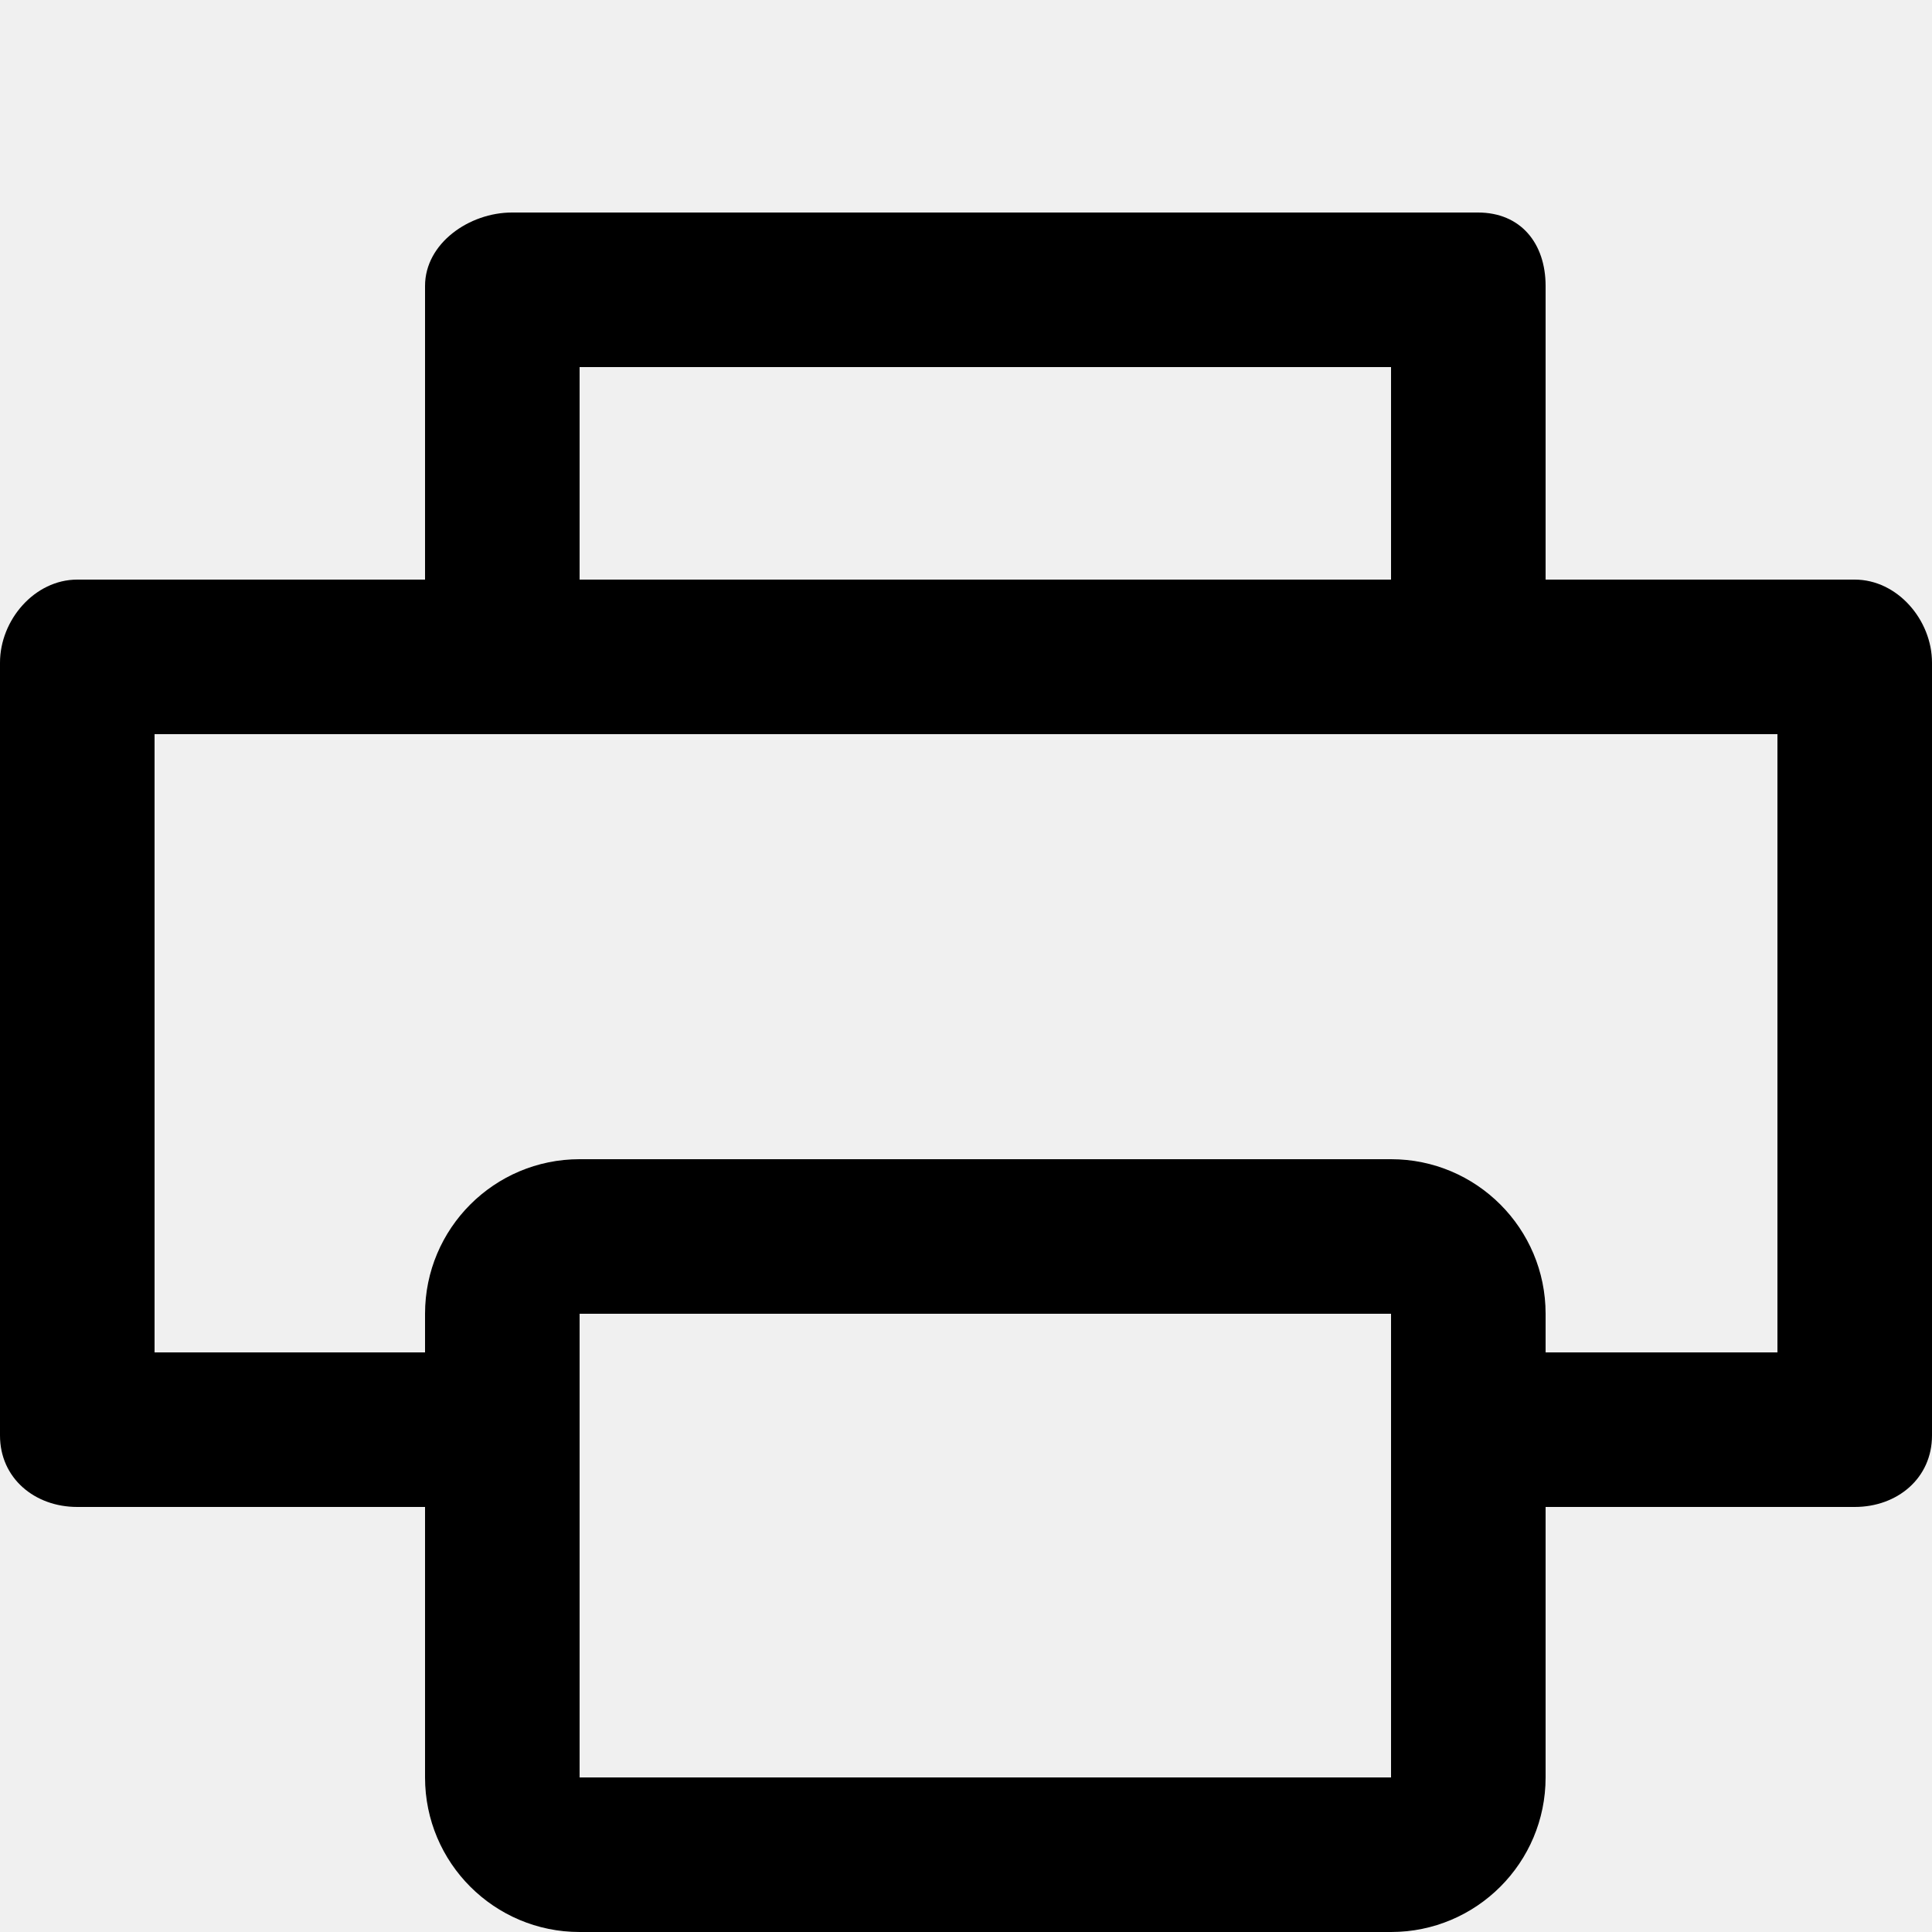
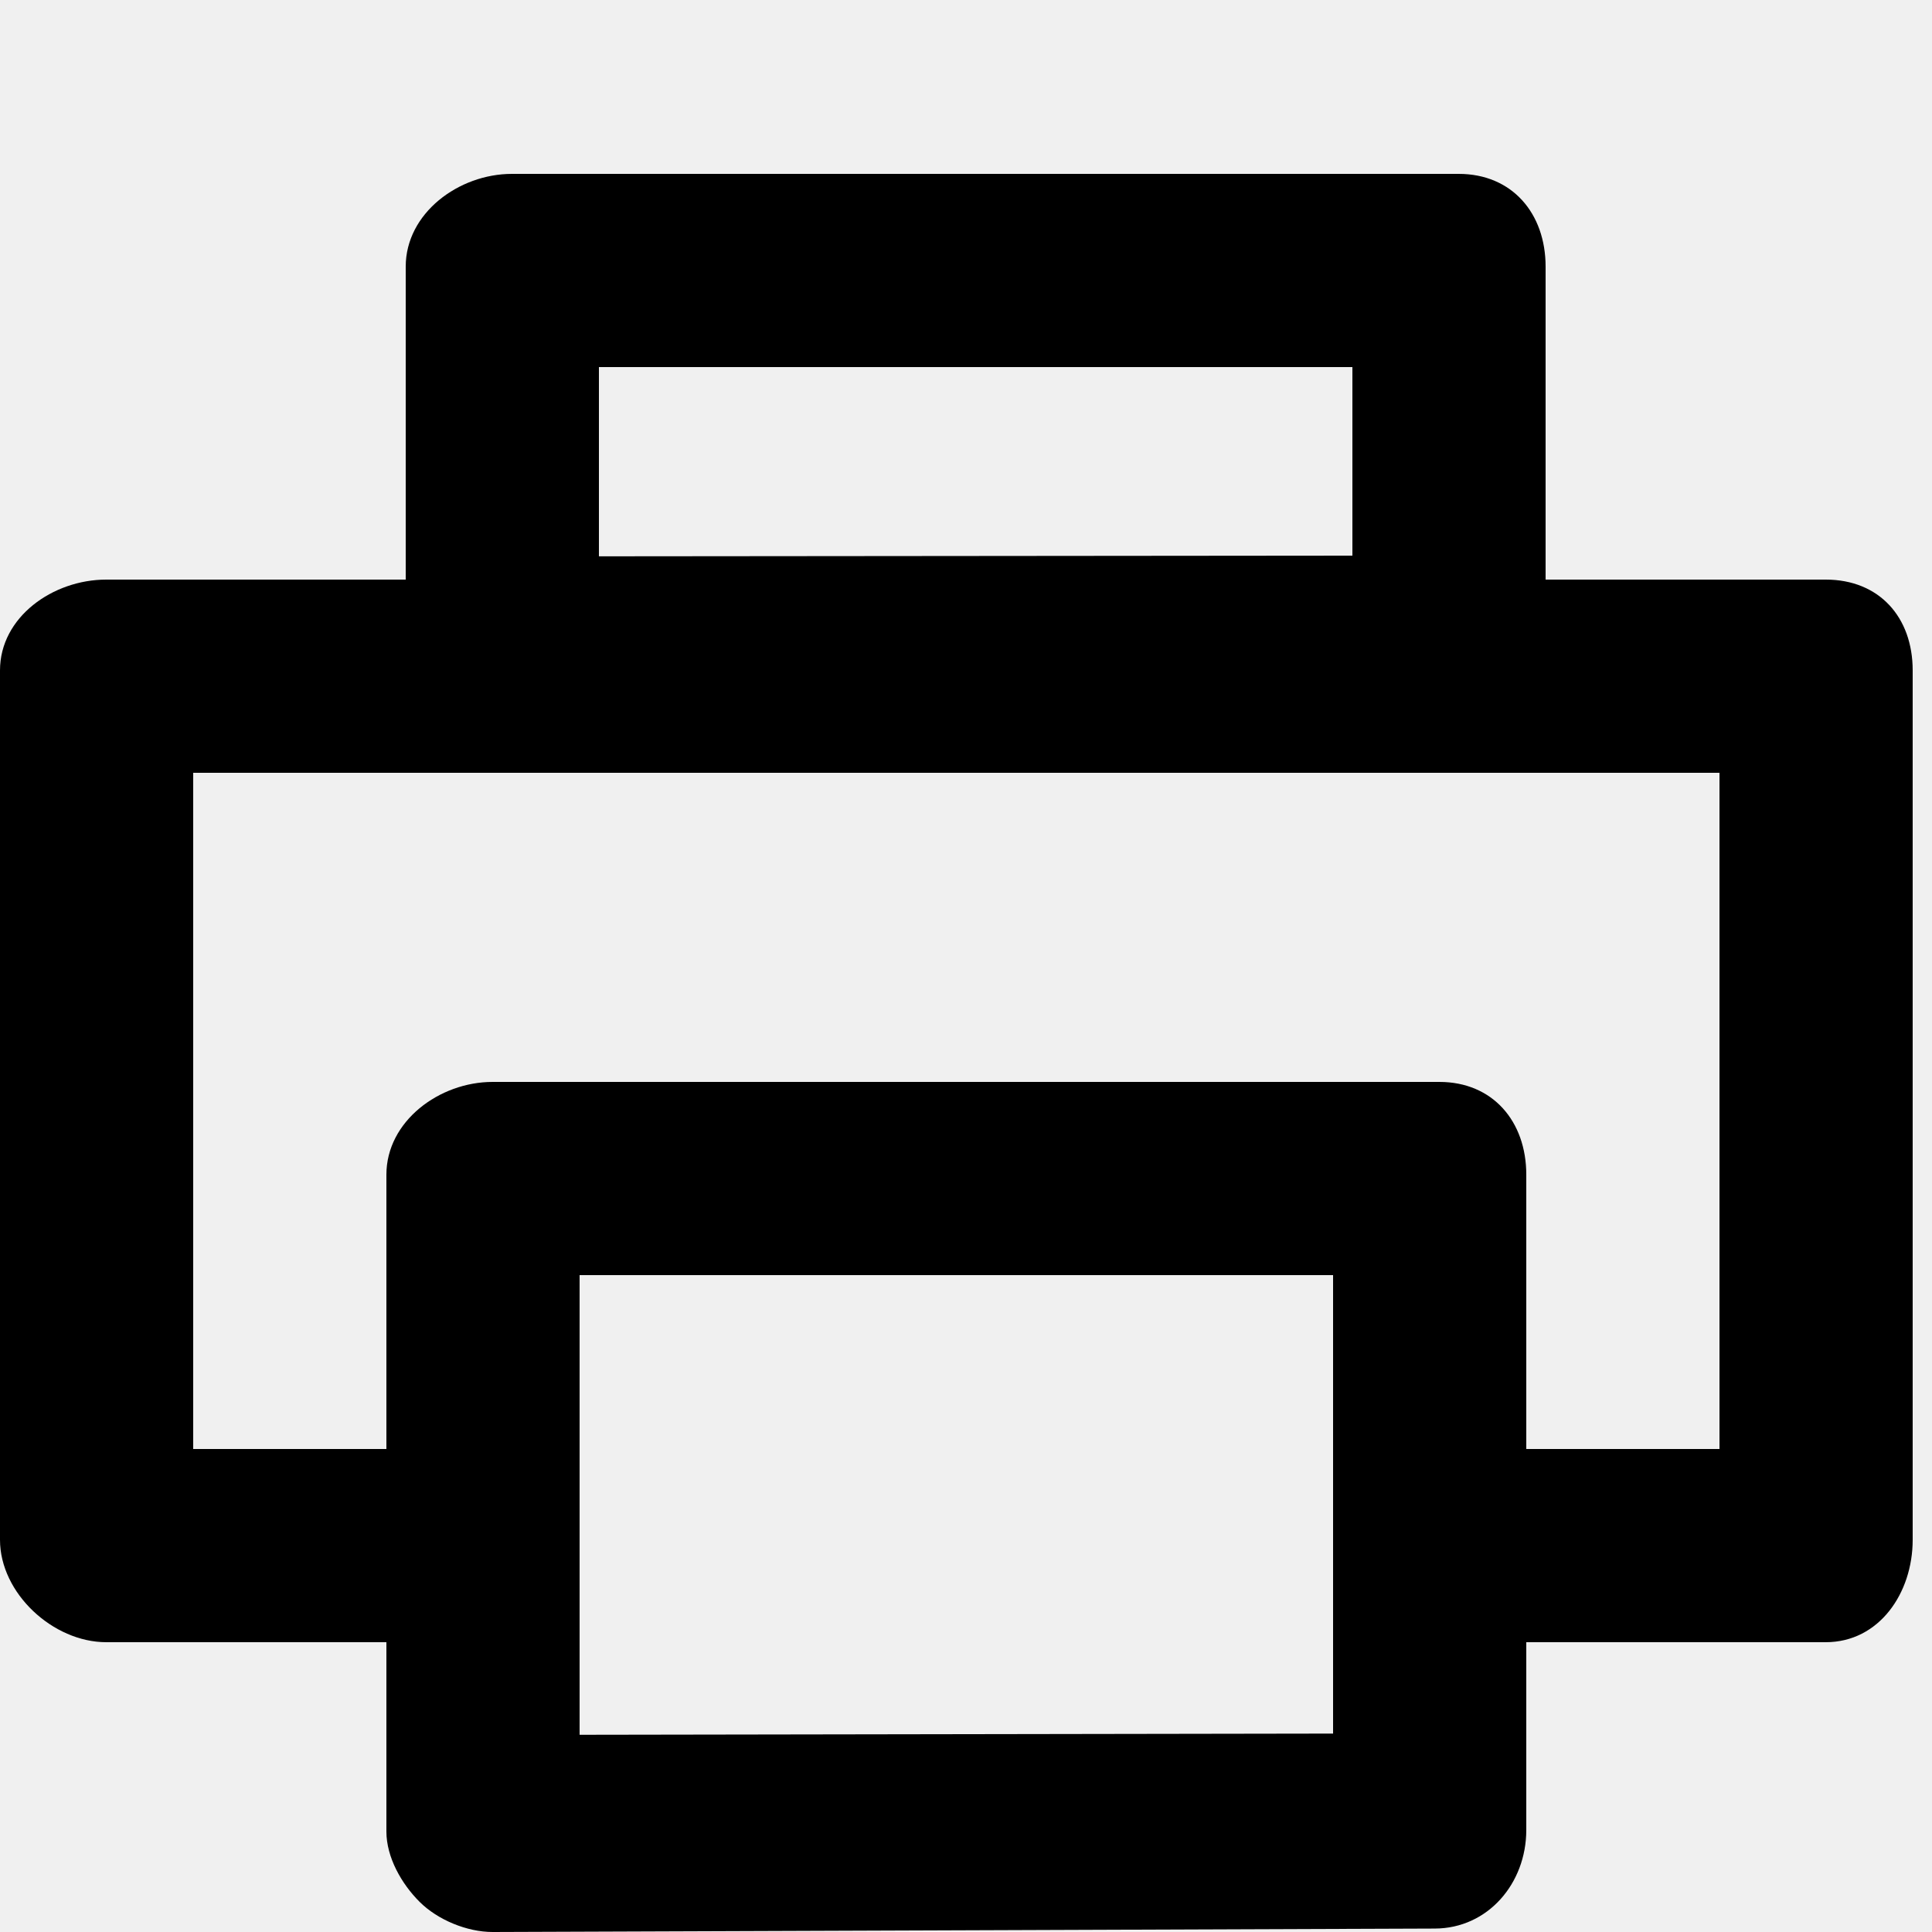
- <svg xmlns="http://www.w3.org/2000/svg" version="1.0" x="0px" y="0px" width="100px" height="100px" viewBox="0 0 100 100" enable-background="new 0 0 100 100" xml:space="preserve">
-   <g id="Layer_3">
+ <svg xmlns="http://www.w3.org/2000/svg" version="1.1" x="0px" y="0px" width="100px" height="100px" viewBox="0 0 100 100" enable-background="new 0 0 100 100" xml:space="preserve">
+   <g id="Layer_3" display="none">
</g>
  <g id="Your_Icon">
</g>
  <g id="Layer_4">
    <g>
-       <path fill="none" d="M26.5,39c0.001,0,0.002,0,0.004,0l50-0.294c0.657,0,1.268,0.294,1.814-0.706H24.603    C25.183,39,25.828,39,26.5,39z" />
-       <rect x="30" y="19" fill="none" width="42" height="11" />
-       <g>
-         <rect x="30" y="19" fill="none" width="42" height="11" />
-         <g>
-           <rect x="30" y="19" fill="none" width="42" height="11" />
-           <path d="M96,30H80V14.8c0-2.209-1.291-3.8-3.5-3.8h-50c-2.209,0-4.5,1.591-4.5,3.8V30H4c-2.209,0-4,2.091-4,4.3v40      C0,76.509,1.791,78,4,78h21h0.5H29v-8H8V38h16.603h53.716H92v32H72v8h3h0.5H96c2.209,0,4-1.491,4-3.7v-40      C100,32.091,98.209,30,96,30z M72,30H30V19h42V30z" />
-           <g>
-             <path d="M72,68v2v8v14H30V78v-8v-2H72 M72,60H30c-4.418,0-8,3.582-8,8v2v8v14c0,4.418,3.582,8,8,8h42c4.418,0,8-3.582,8-8V78       v-8v-2C80,63.582,76.418,60,72,60L72,60z" />
-           </g>
-         </g>
-       </g>
+       <path d="M94.5,30H80V13.8c0-2.761-1.738-4.8-4.5-4.8h-49c-2.762,0-5.5,2.039-5.5,4.8V30H5.5C2.738,30,0,31.939,0,34.7v45    C0,82.461,2.738,85,5.5,85H20v9.8c0,1.328,0.778,2.701,1.717,3.638C22.655,99.375,24.176,100,25.5,100c0.003,0,0.005,0,0.008,0    l48.75-0.178C77.017,99.818,79,97.48,79,94.722V85h15.5c2.762,0,4.5-2.539,4.5-5.3v-45C99,31.939,97.262,30,94.5,30z M31,19h39    v9.76l-39,0.035V19z M69,89.73l-39,0.062V66h39V89.73z M89,75H79V60.8c0-2.761-1.738-4.8-4.5-4.8h-49c-2.762,0-5.5,2.039-5.5,4.8    V75H10V40h79V75z" />
+     </g>
+     <g>
+       <line fill="#FFFFFF" x1="26.3" y1="48.3" x2="26.3" y2="48.3" />
+       <path d="M26.3,48.3" />
    </g>
  </g>
</svg>
